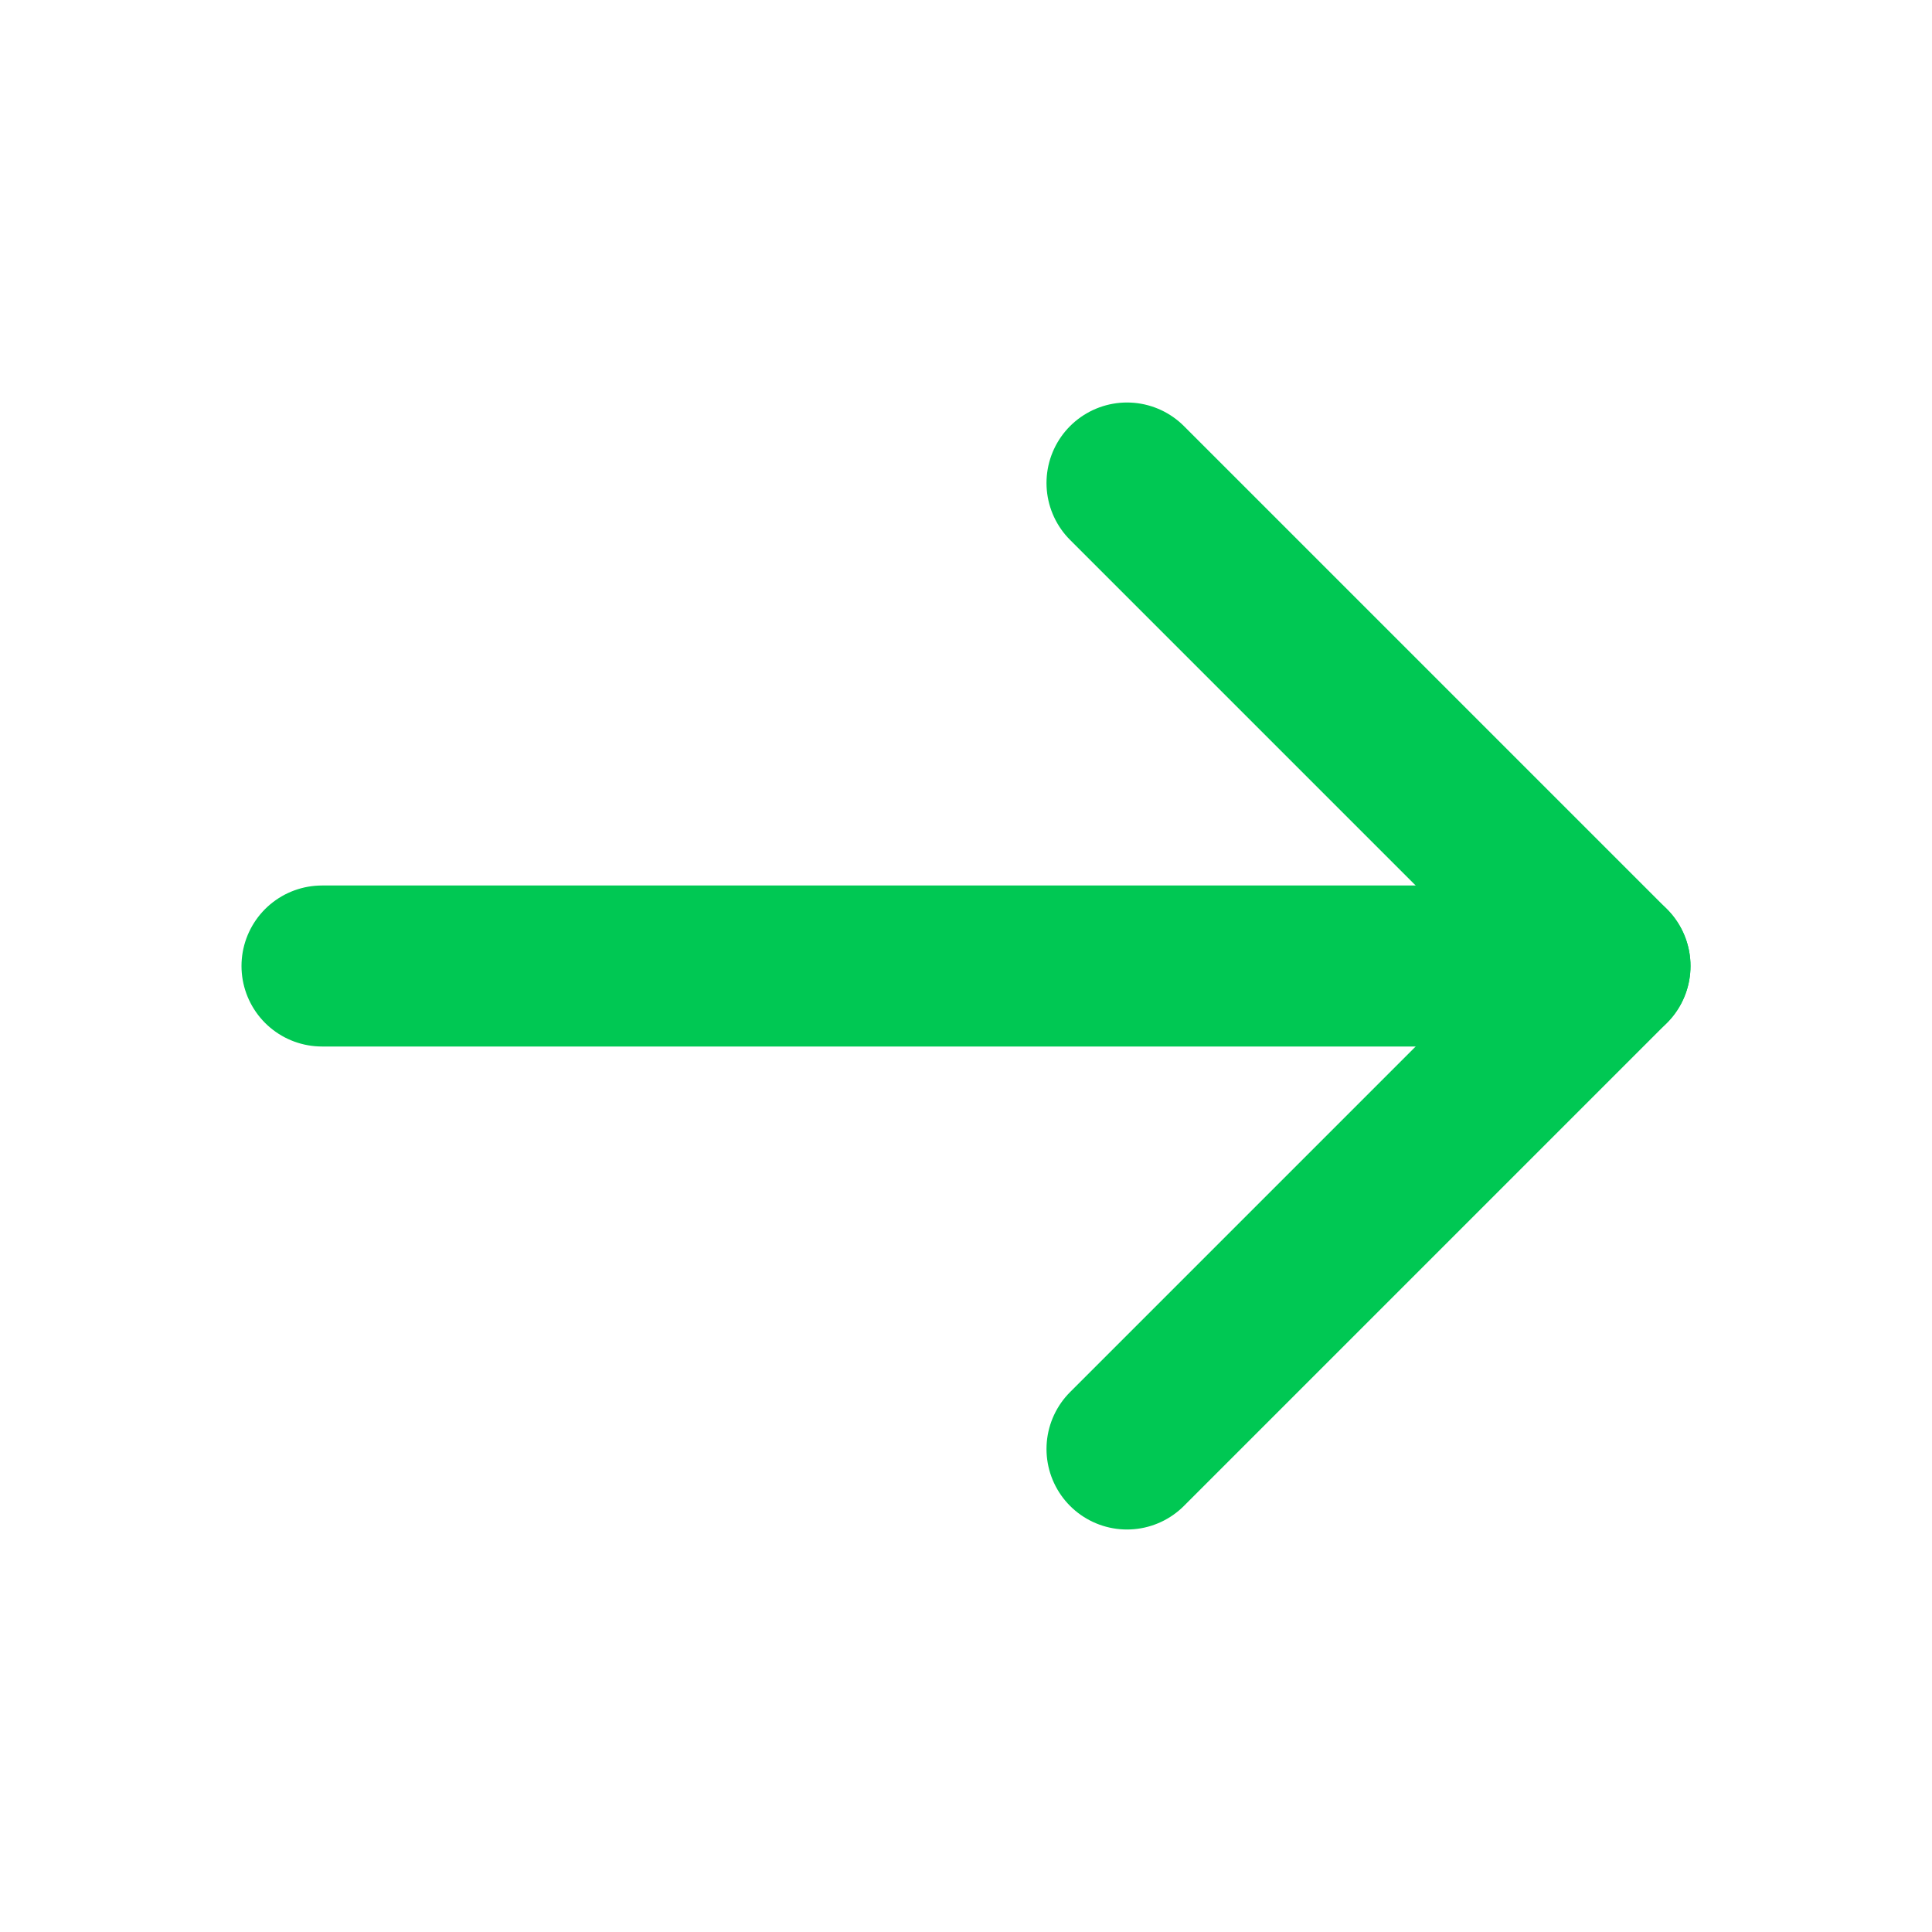
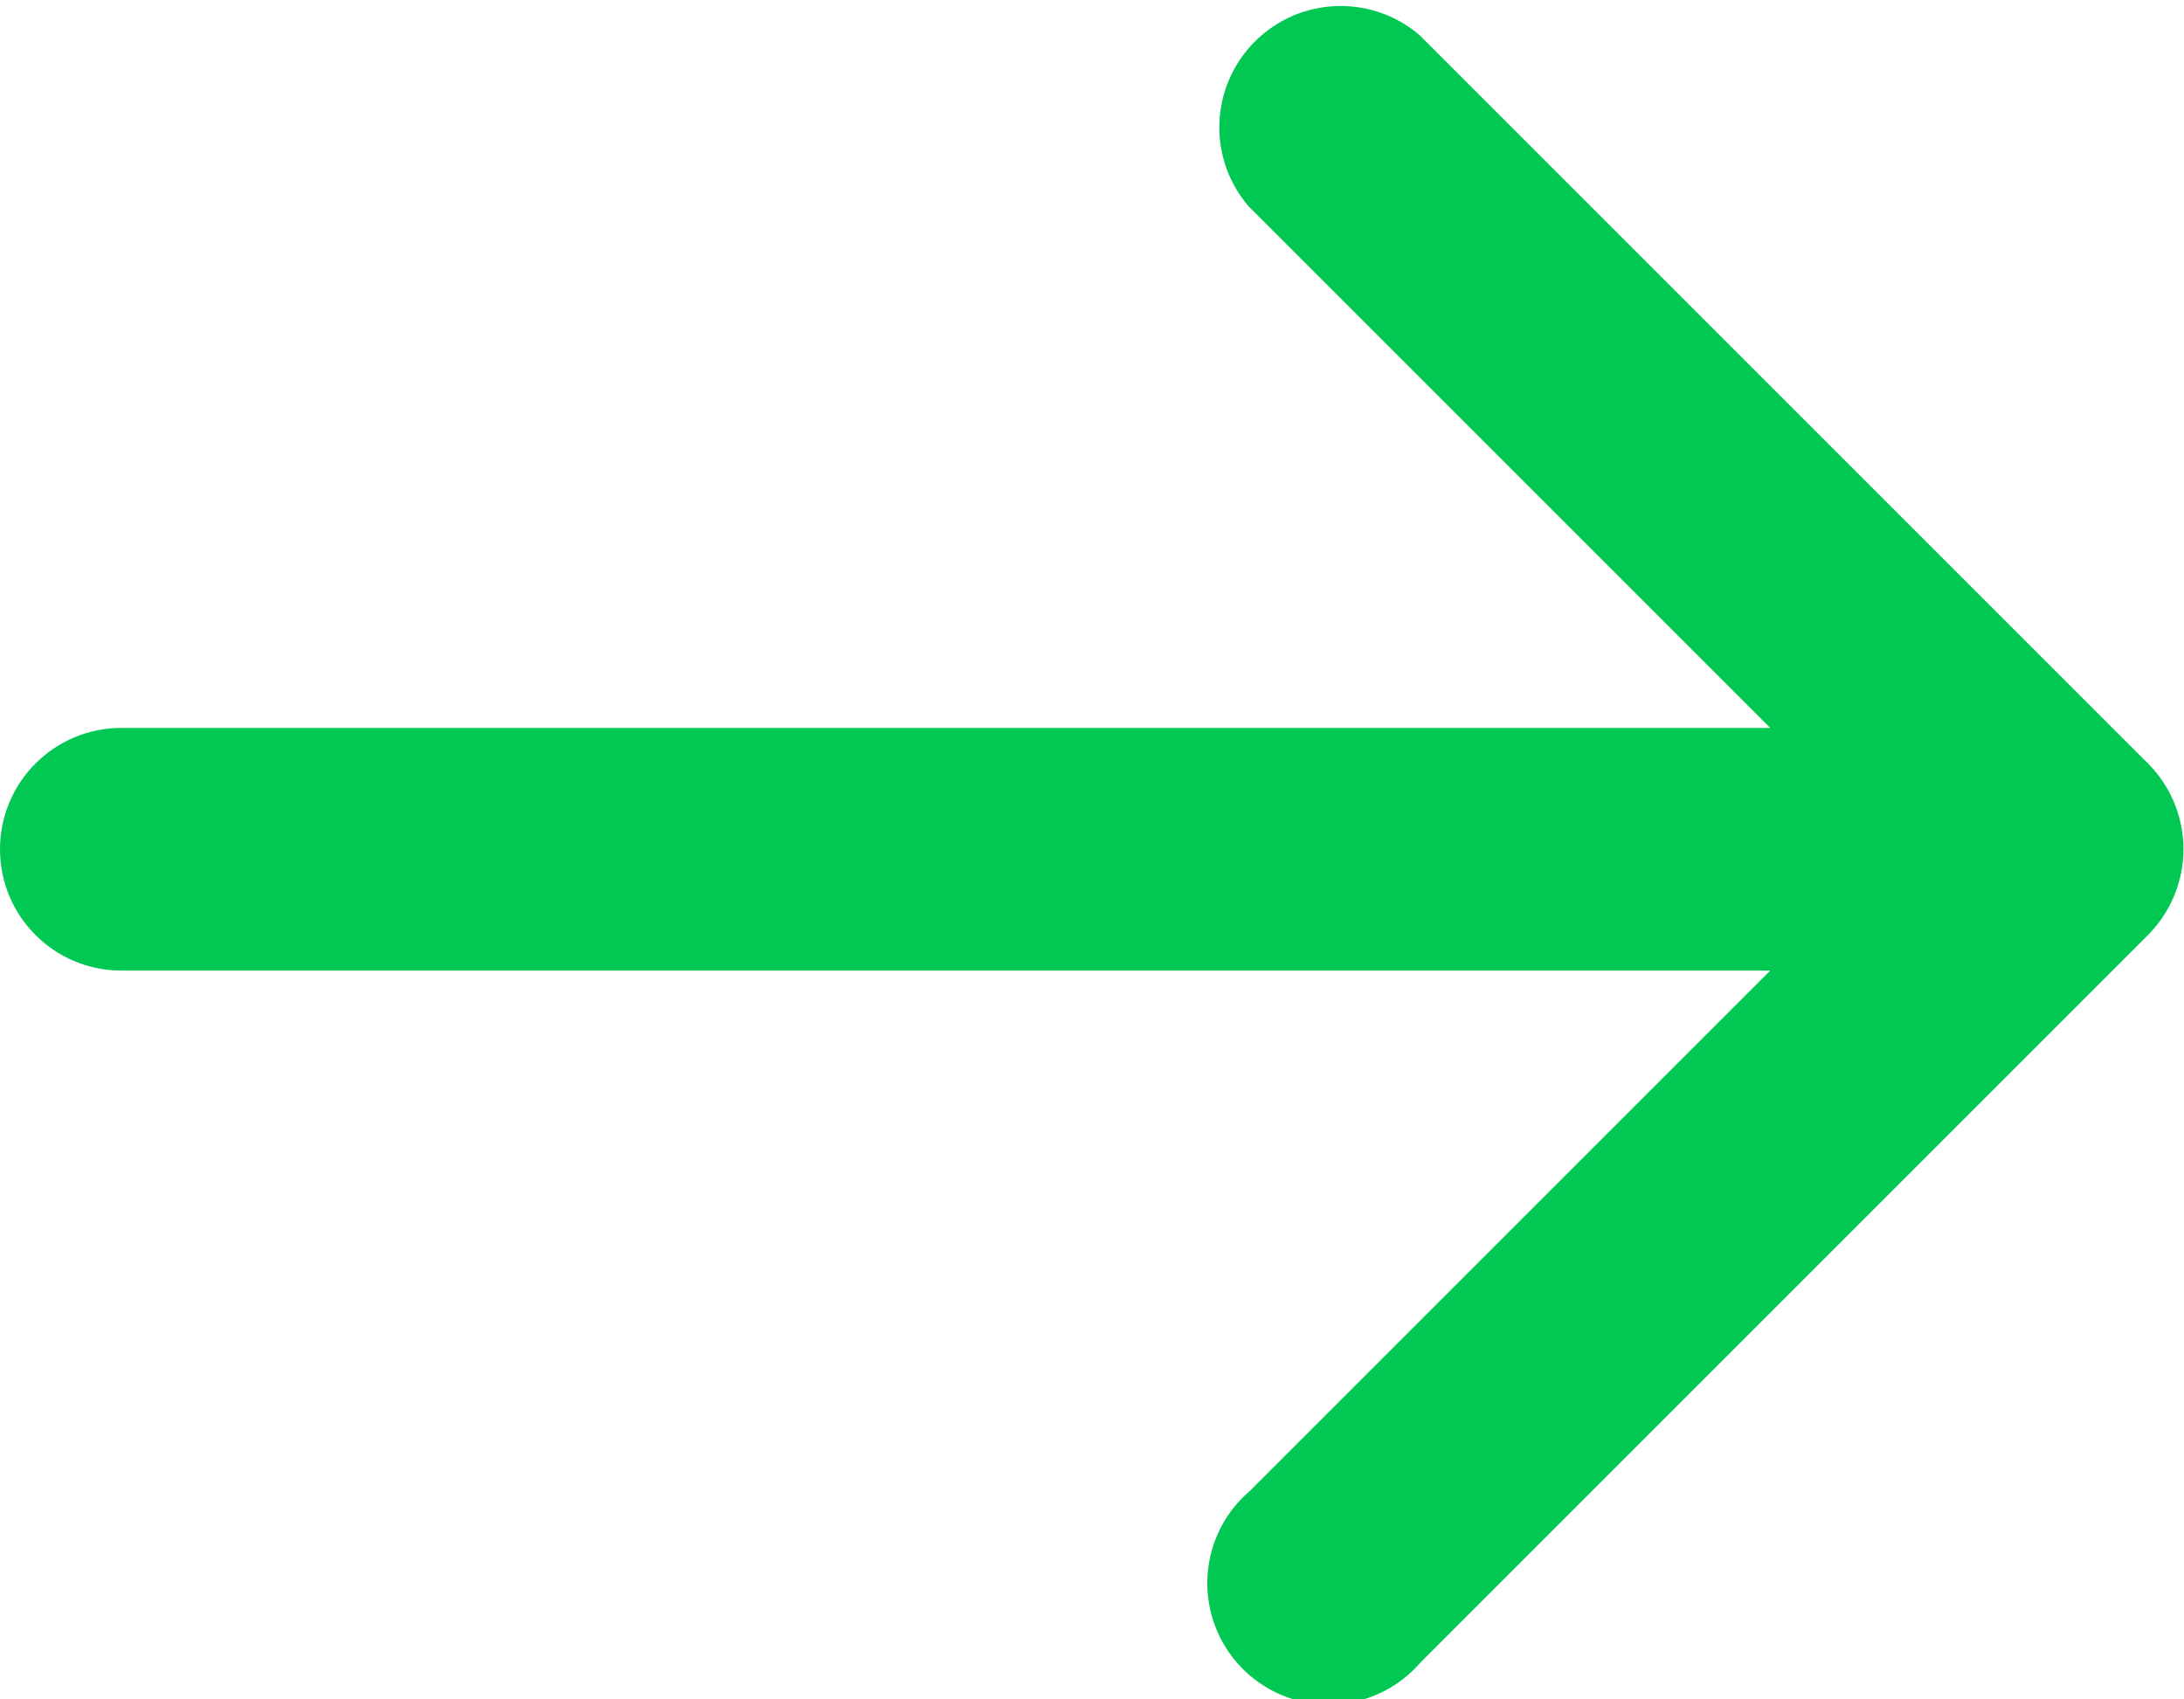
- <svg xmlns="http://www.w3.org/2000/svg" width="24" height="24" viewBox="0 0 24 24" fill="none" stroke="#00C853" stroke-width="2" stroke-linecap="round" stroke-linejoin="round">
-   <line x1="4" y1="12" x2="20" y2="12" />
-   <polyline points="14 6 20 12 14 18" />
+ <svg xmlns="http://www.w3.org/2000/svg" width="18" height="14" viewBox="0 0 18 14">
+   <path d="M17.92,7.38a1,1,0,0,0-.22-1.09l-6-6a1,1,0,0,0-1.41,1.41L14.59,6H1A1,1,0,0,0,1,8H14.59l-4.29,4.29a1,1,0,1,0,1.41,1.41l6-6A1,1,0,0,0,17.92,7.38Z" style="fill:#00C853" />
</svg>
